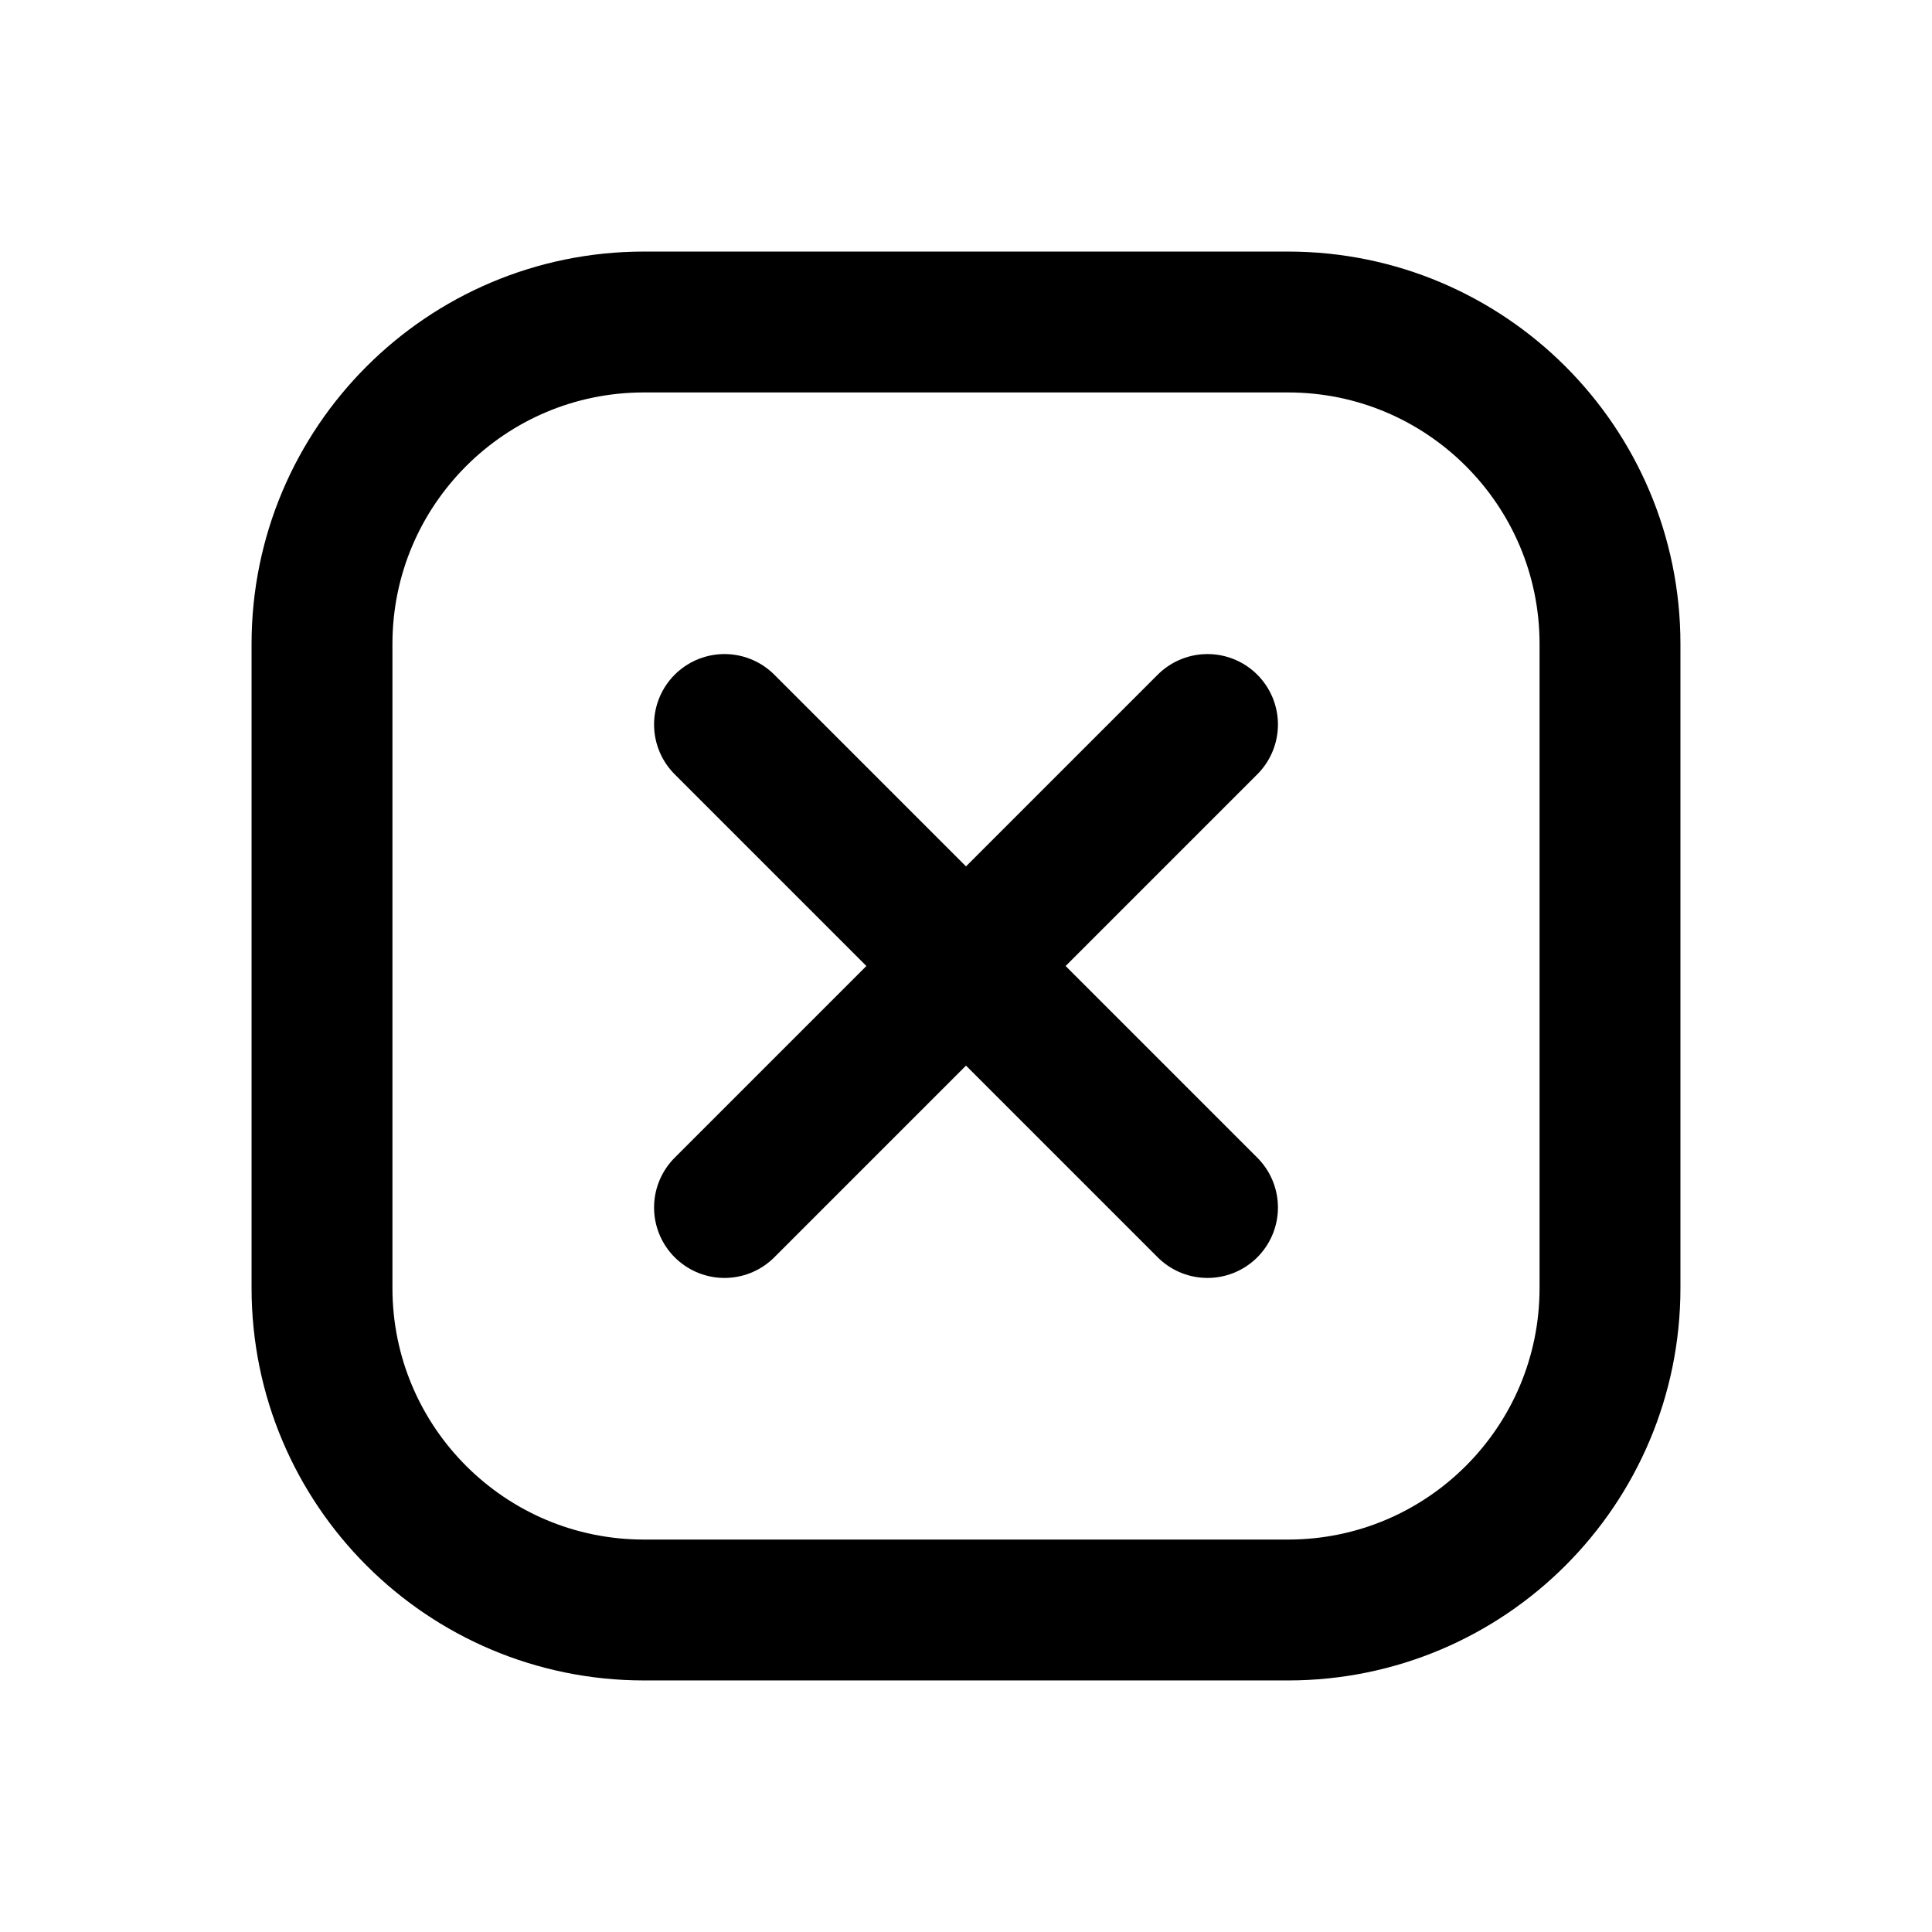
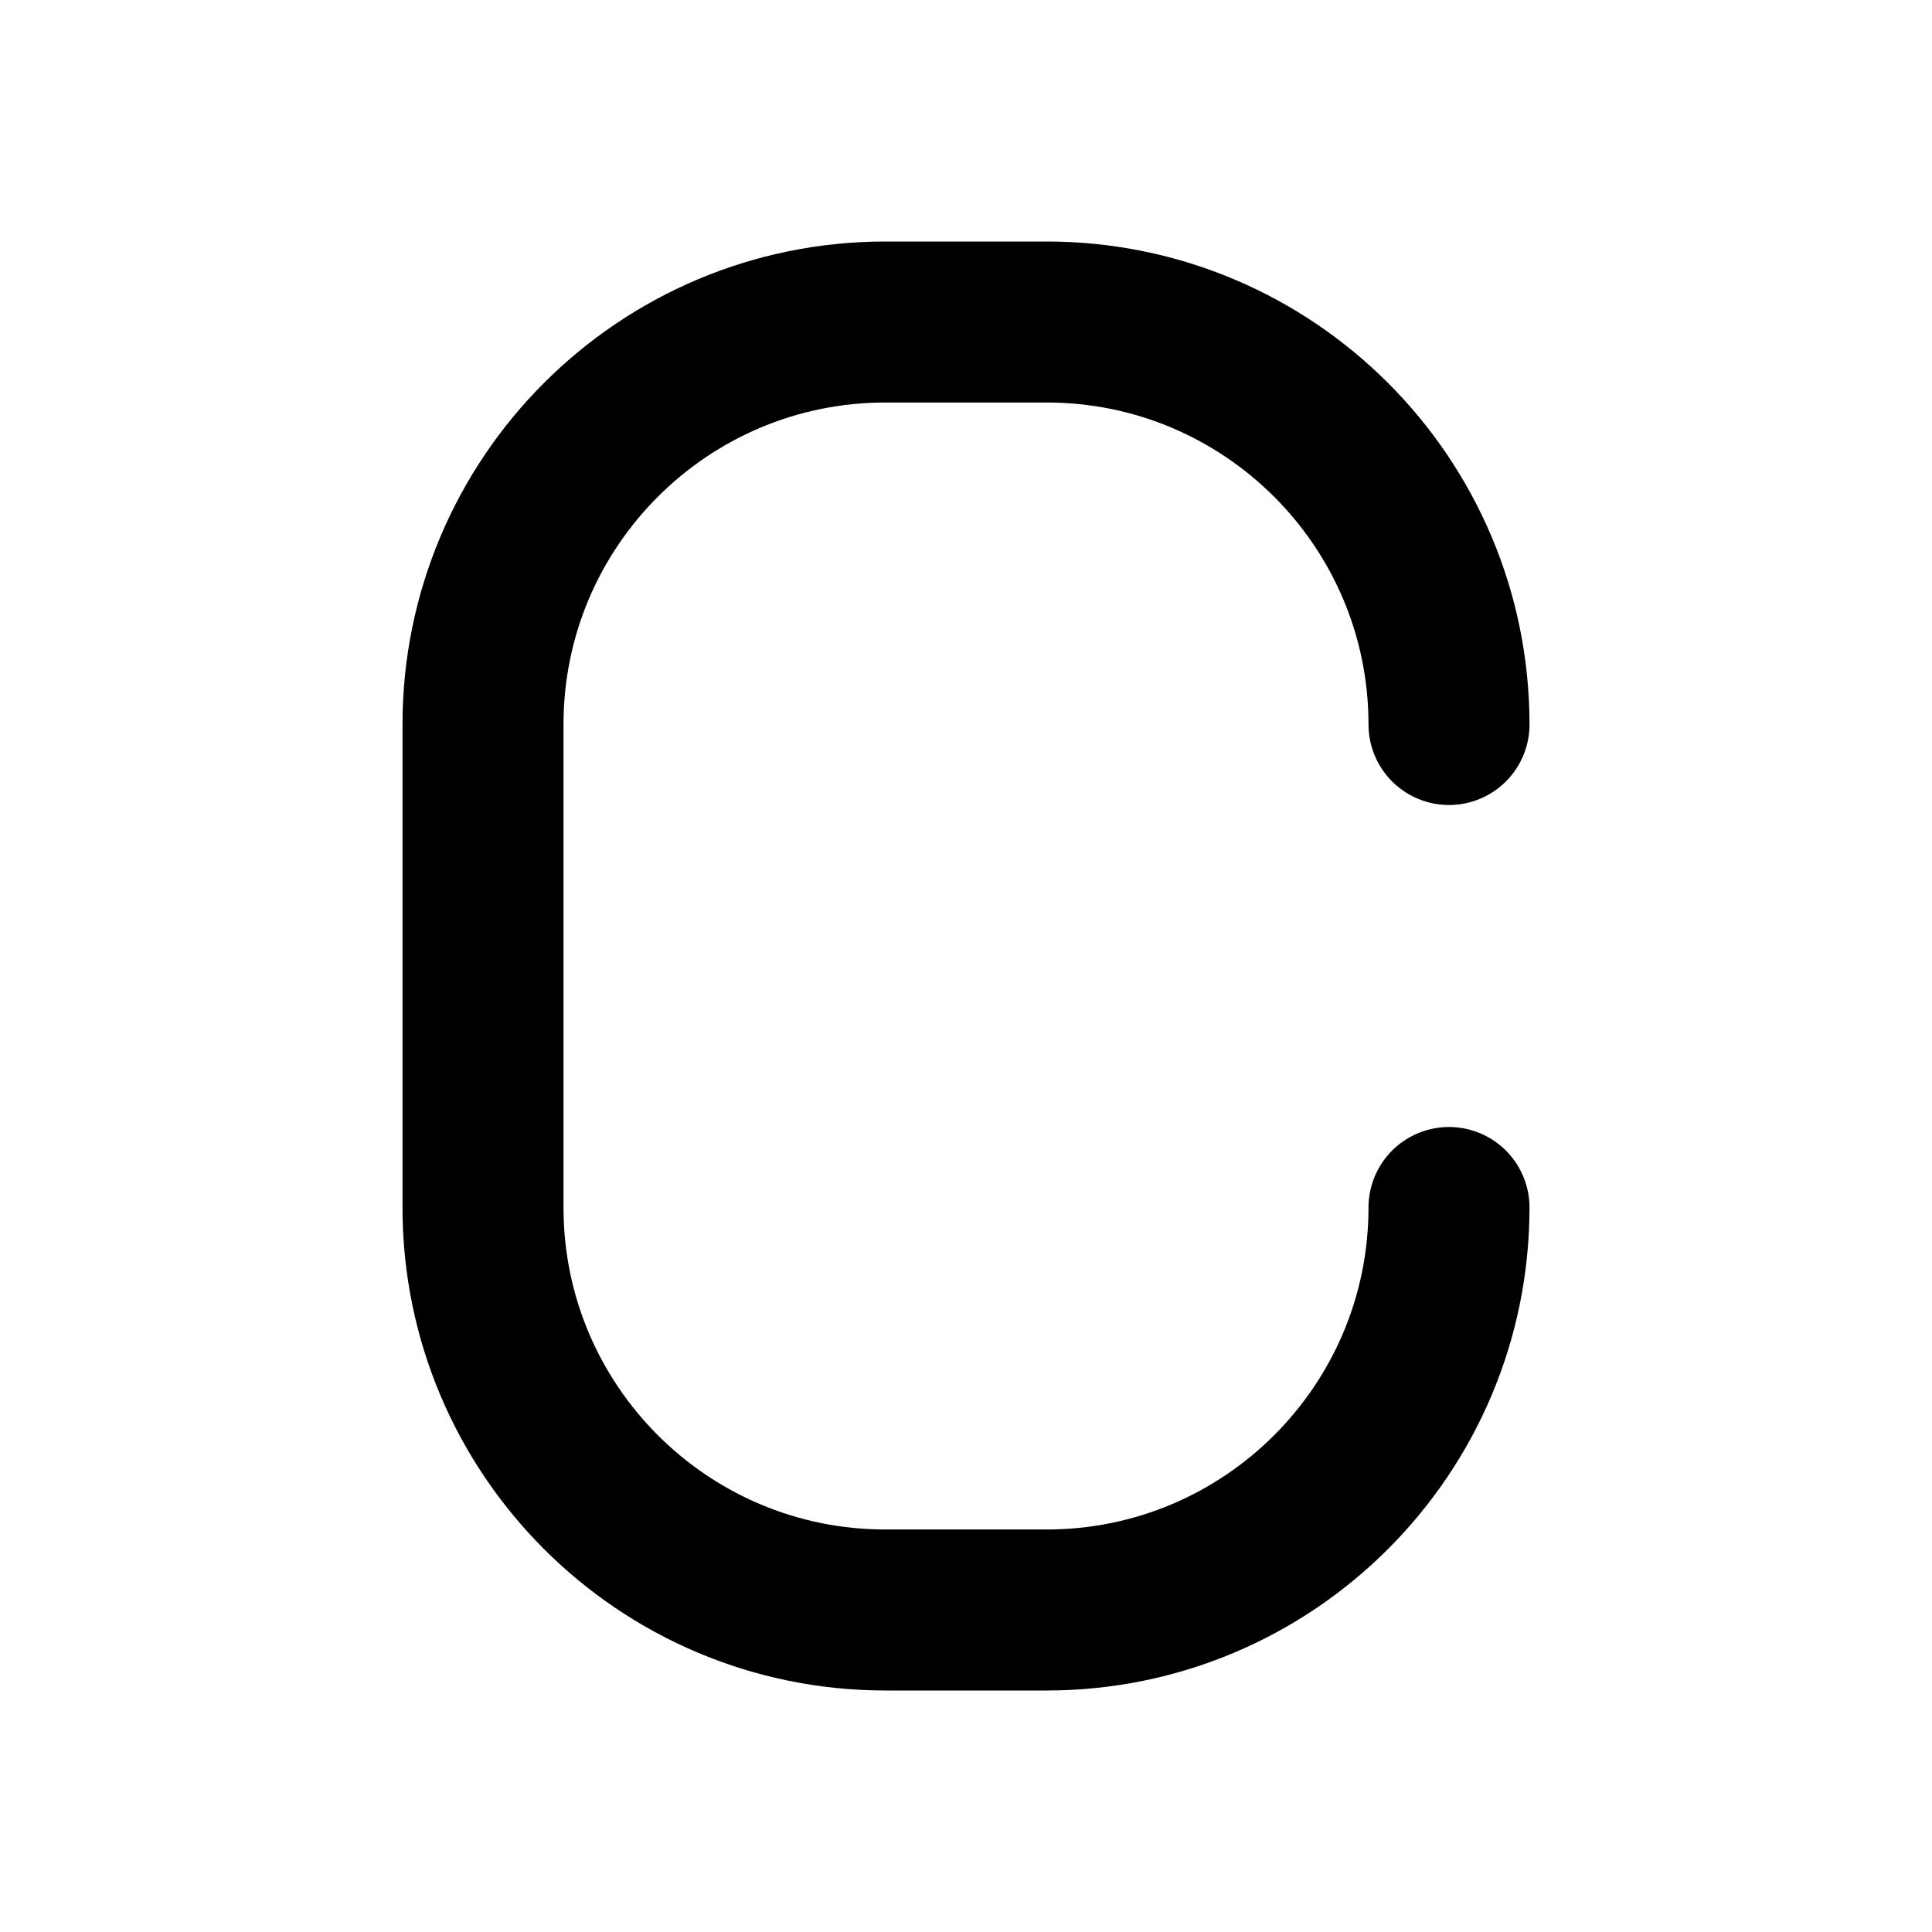
- <svg xmlns="http://www.w3.org/2000/svg" fill="none" stroke="currentColor" stroke-width="1.75" stroke-linecap="round" stroke-linejoin="round" viewBox="0 0 24 24">
-   <rect x="4" y="4" width="16" height="16" rx="4" />
-   <path d="m9 9 6 6m0-6-6 6" />
+ <svg xmlns="http://www.w3.org/2000/svg" width="24" height="24" viewBox="0 0 24 24" fill="none" stroke="currentColor" stroke-width="2" stroke-linecap="round" stroke-linejoin="round" class="icon icon-tabler icons-tabler-outline icon-tabler-letter-c">
+   <path stroke="none" d="M0 0h24v24H0z" fill="none" />
+   <path d="M18 9a5 5 0 0 0 -5 -5h-2a5 5 0 0 0 -5 5v6a5 5 0 0 0 5 5h2a5 5 0 0 0 5 -5" />
</svg>
